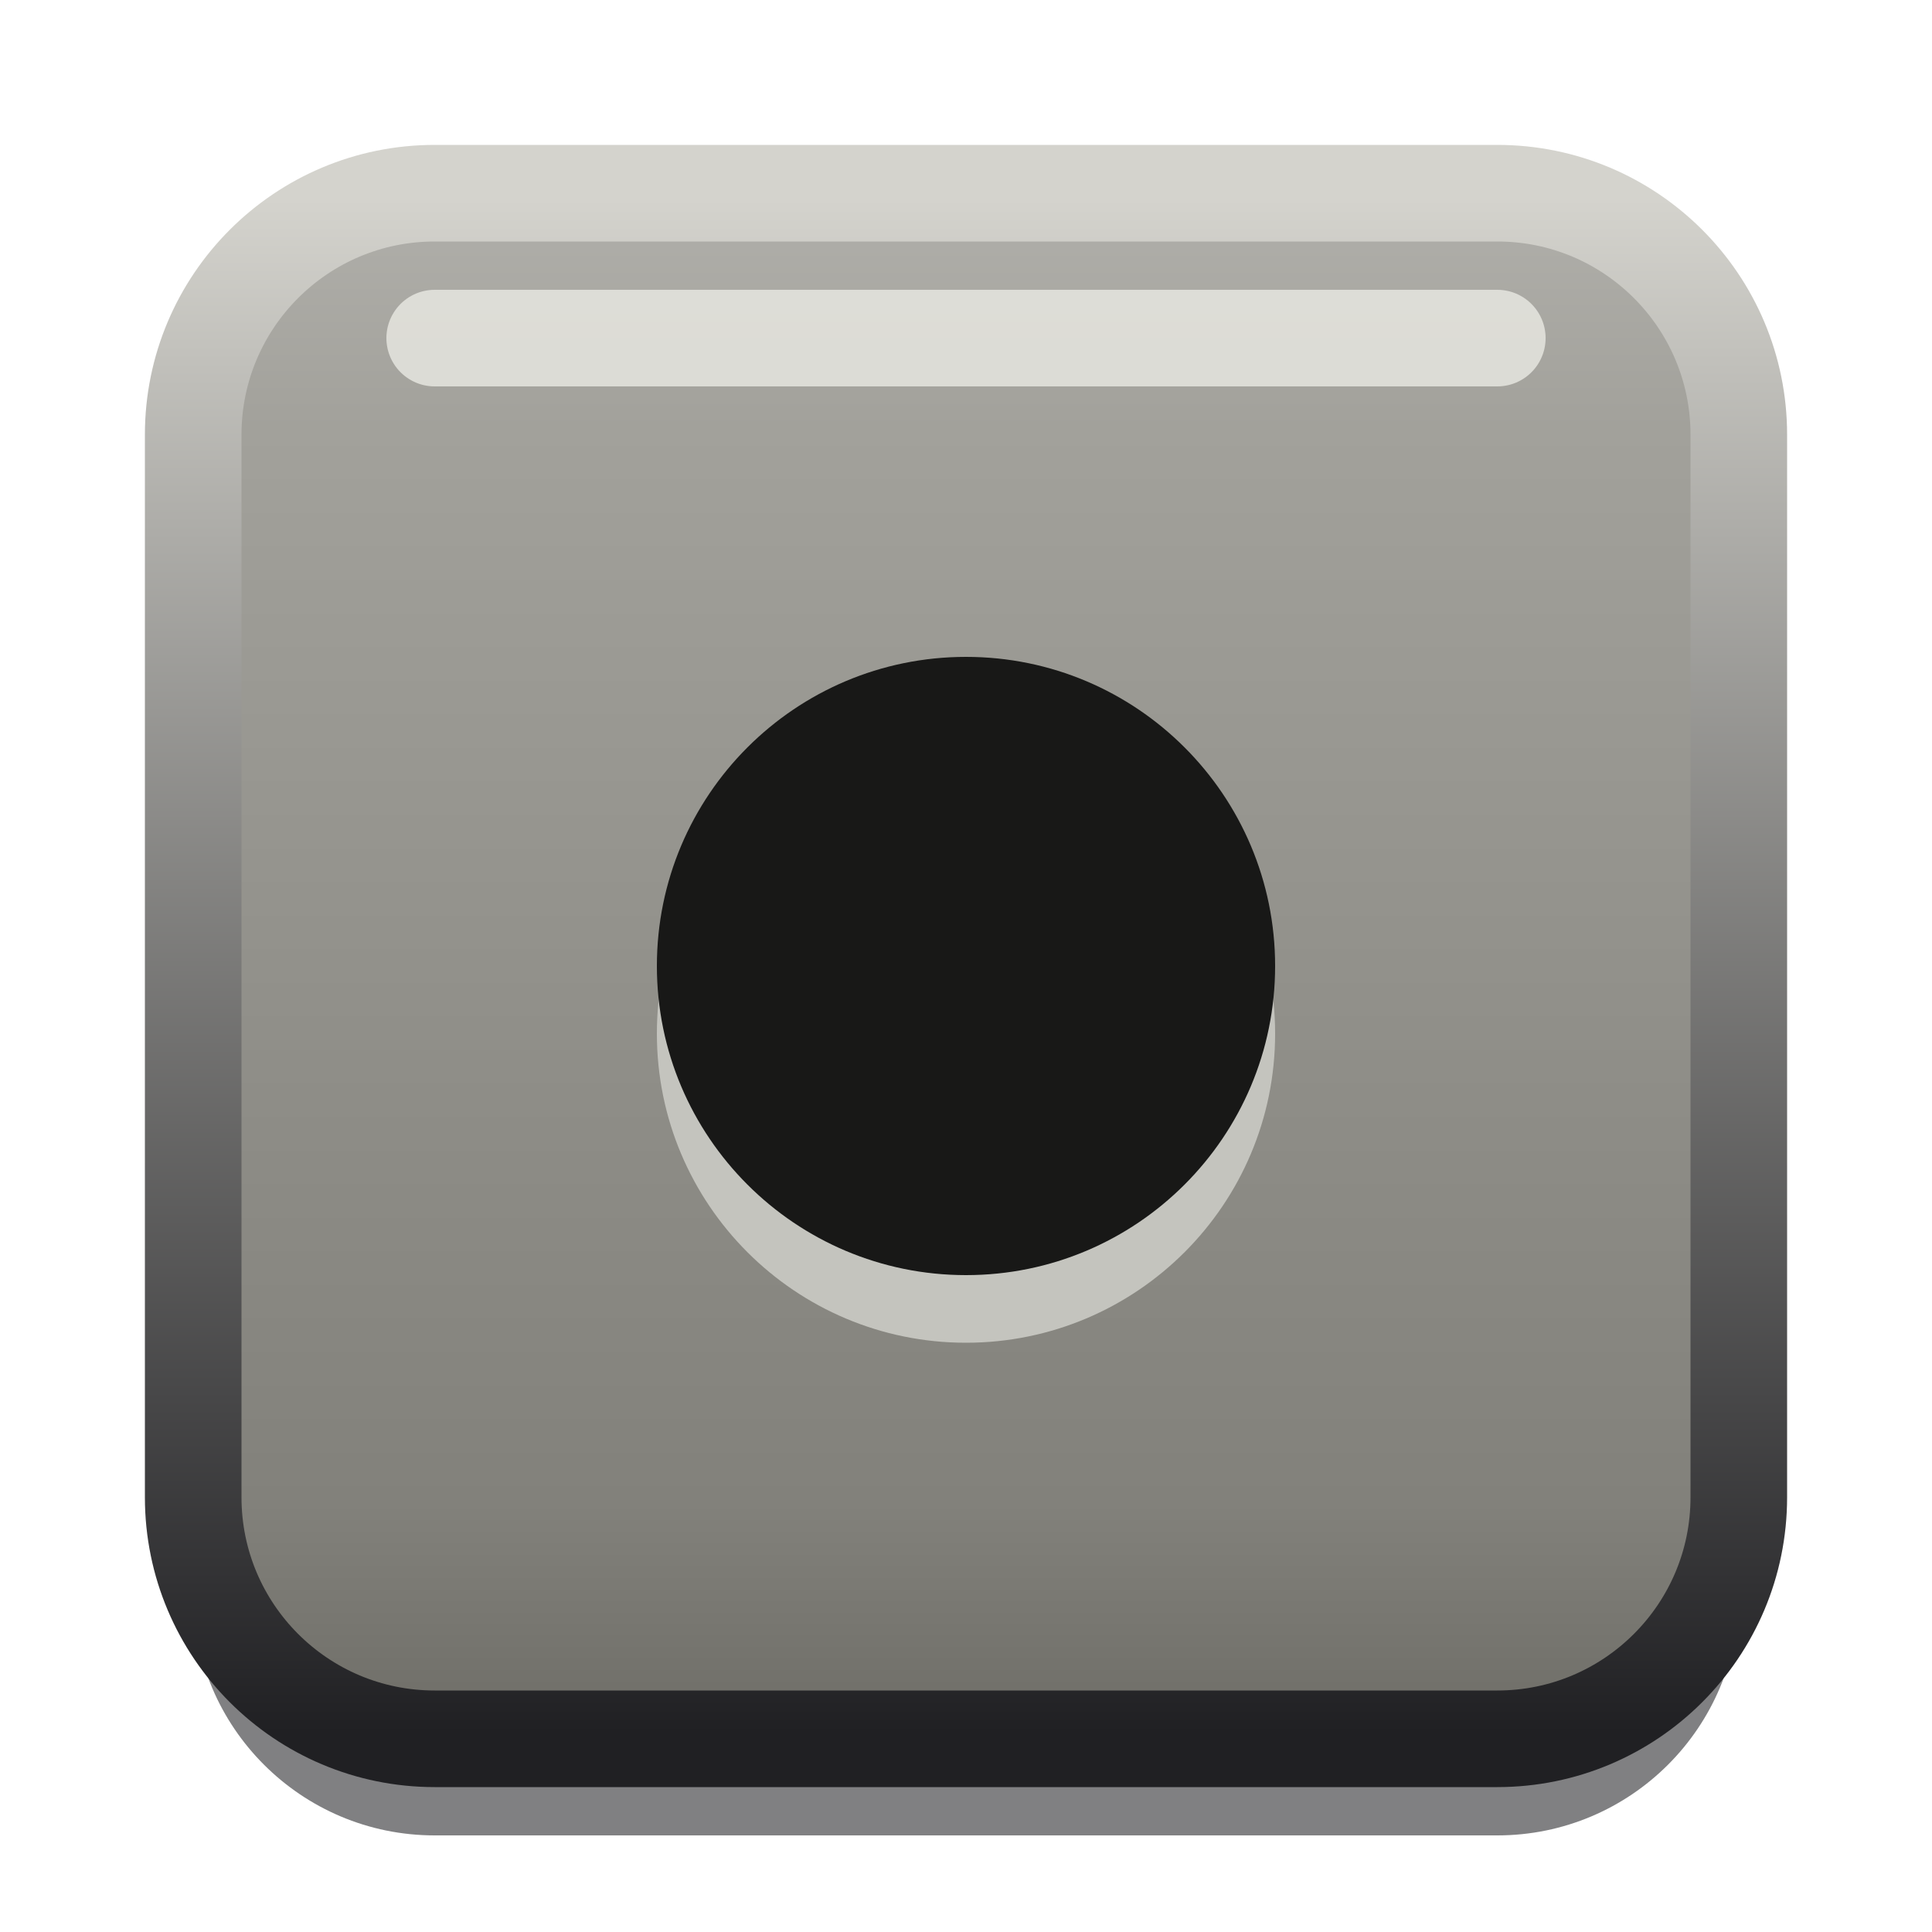
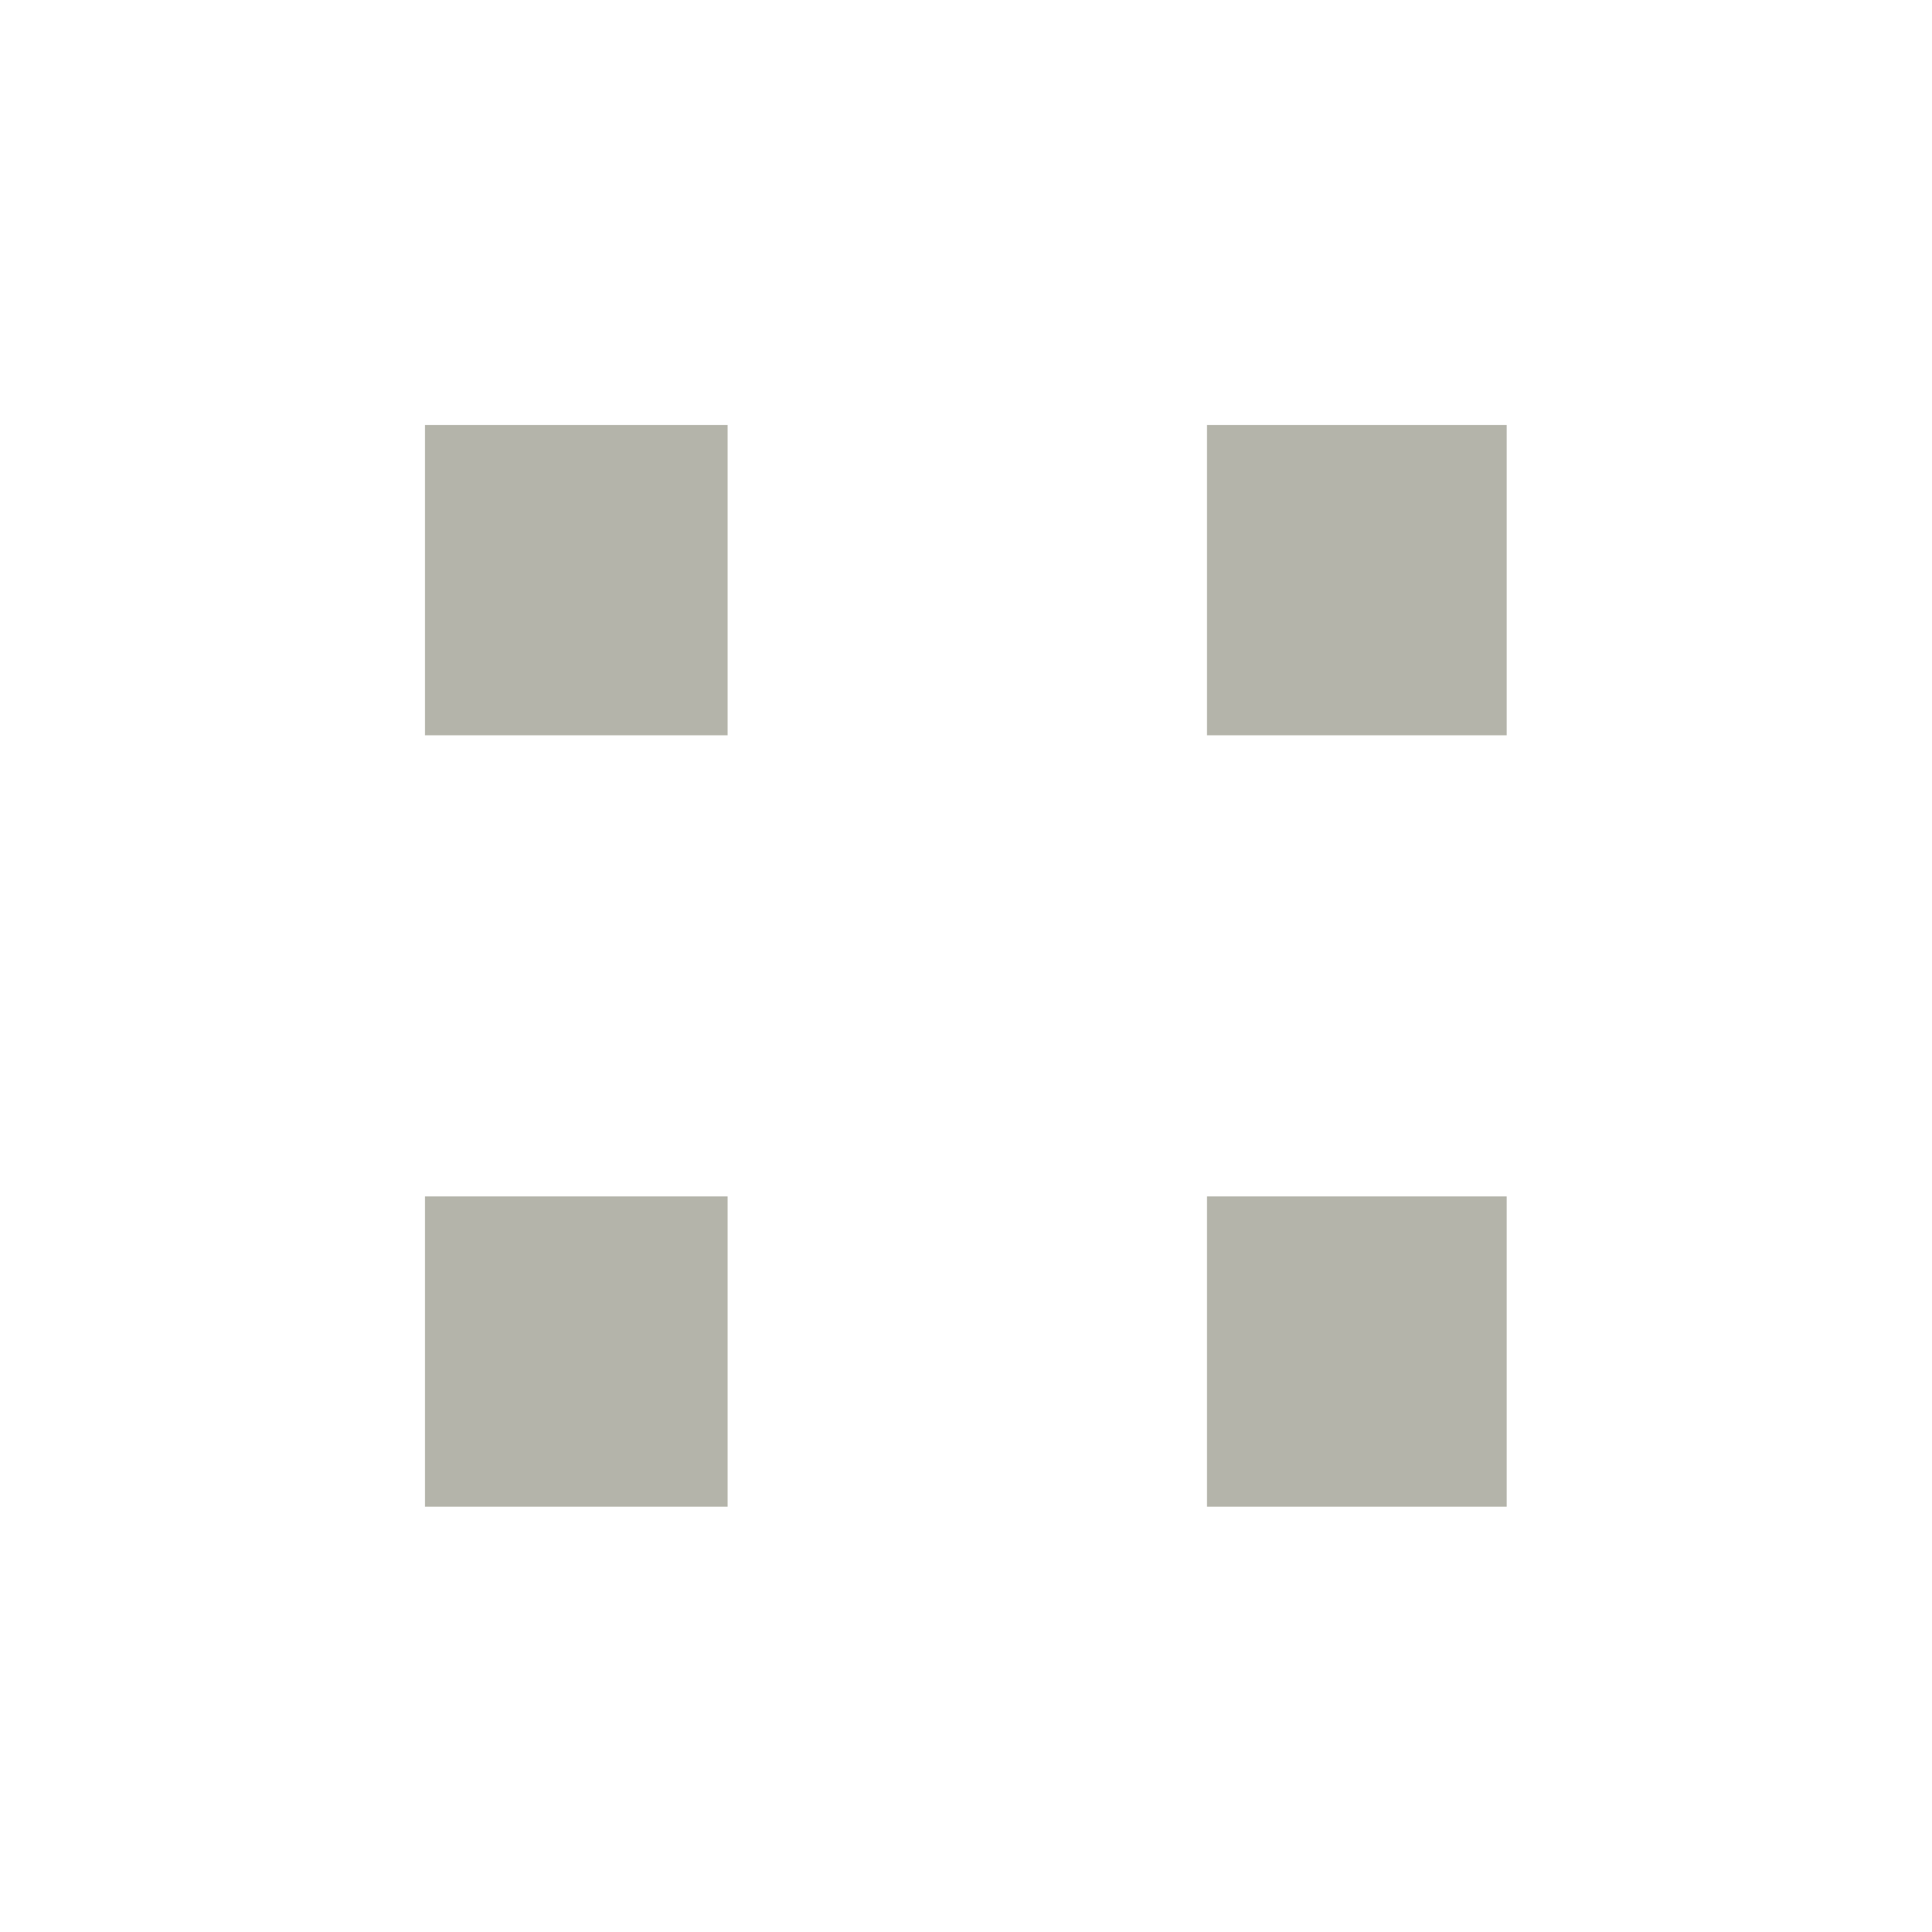
- <svg xmlns="http://www.w3.org/2000/svg" width="20" height="20" viewBox="0 0 20 20">
-   <defs>
-     <linearGradient id="btn_bg" x1="0%" y1="0%" x2="0%" y2="100%">
-       <stop offset="0%" stop-color="#b0afaa" />
-       <stop offset="15%" stop-color="#a2a19b" />
-       <stop offset="85%" stop-color="#82817b" />
-       <stop offset="100%" stop-color="#6e6d67" />
-     </linearGradient>
-     <linearGradient id="btn_border" x1="0%" y1="0%" x2="0%" y2="100%">
-       <stop offset="0%" stop-color="#d4d3cd" />
-       <stop offset="100%" stop-color="#202023" />
-     </linearGradient>
-   </defs>
-   <rect x="2" y="3" width="16" height="16" rx="2.5" ry="2.5" fill="#18181b" opacity="0.55" />
-   <rect x="2" y="2" width="16" height="16" rx="2.5" ry="2.5" fill="url(#btn_bg)" stroke="url(#btn_border)" stroke-width="1" />
-   <line x1="4.5" y1="3.5" x2="15.5" y2="3.5" stroke="#eaeae4" stroke-width="1" stroke-linecap="round" opacity="0.8" />
-   <circle cx="10" cy="10" r="3.2" fill="#c4c4be" transform="translate(0, 0.7)" />
-   <circle cx="10" cy="10" r="3.2" fill="#181817" transform="translate(0, 0)" />
+ <svg xmlns="http://www.w3.org/2000/svg" width="20" height="20" viewBox="-0.529 0.035 5.292 5.292" version="1.1" id="svg7162">
+   <defs id="defs7156" />
+   <g id="layer1" transform="translate(-304.8,-341.9439)">
+     <rect style="color:#000000;display:inline;overflow:visible;visibility:visible;fill:none;stroke:none;stroke-width:0.113;marker:none;enable-background:accumulate" id="rect2993" width="4.233" height="5.362" x="304.8" y="341.944" />
+     <g id="g3287" transform="matrix(0.2749857,0,0,0.2749857,82.30042,129.6035)" style="display:inline;fill:#22211e;fill-opacity:1" />
+     <path style="color:#000000;display:inline;overflow:visible;visibility:visible;fill:#b4b4aa;fill-opacity:1;fill-rule:nonzero;stroke:none;stroke-width:0.423;marker:none;enable-background:accumulate" d="m 305.435,343.143 v 0.85 h 0.829 v -0.85 z m 2.142,0 v 0.85 h 0.821 v -0.85 z m -2.142,2.113 v 0.85 h 0.829 v -0.85 z m 2.142,0 v 0.85 h 0.821 v -0.85 z" id="rect3269" />
+   </g>
</svg>
